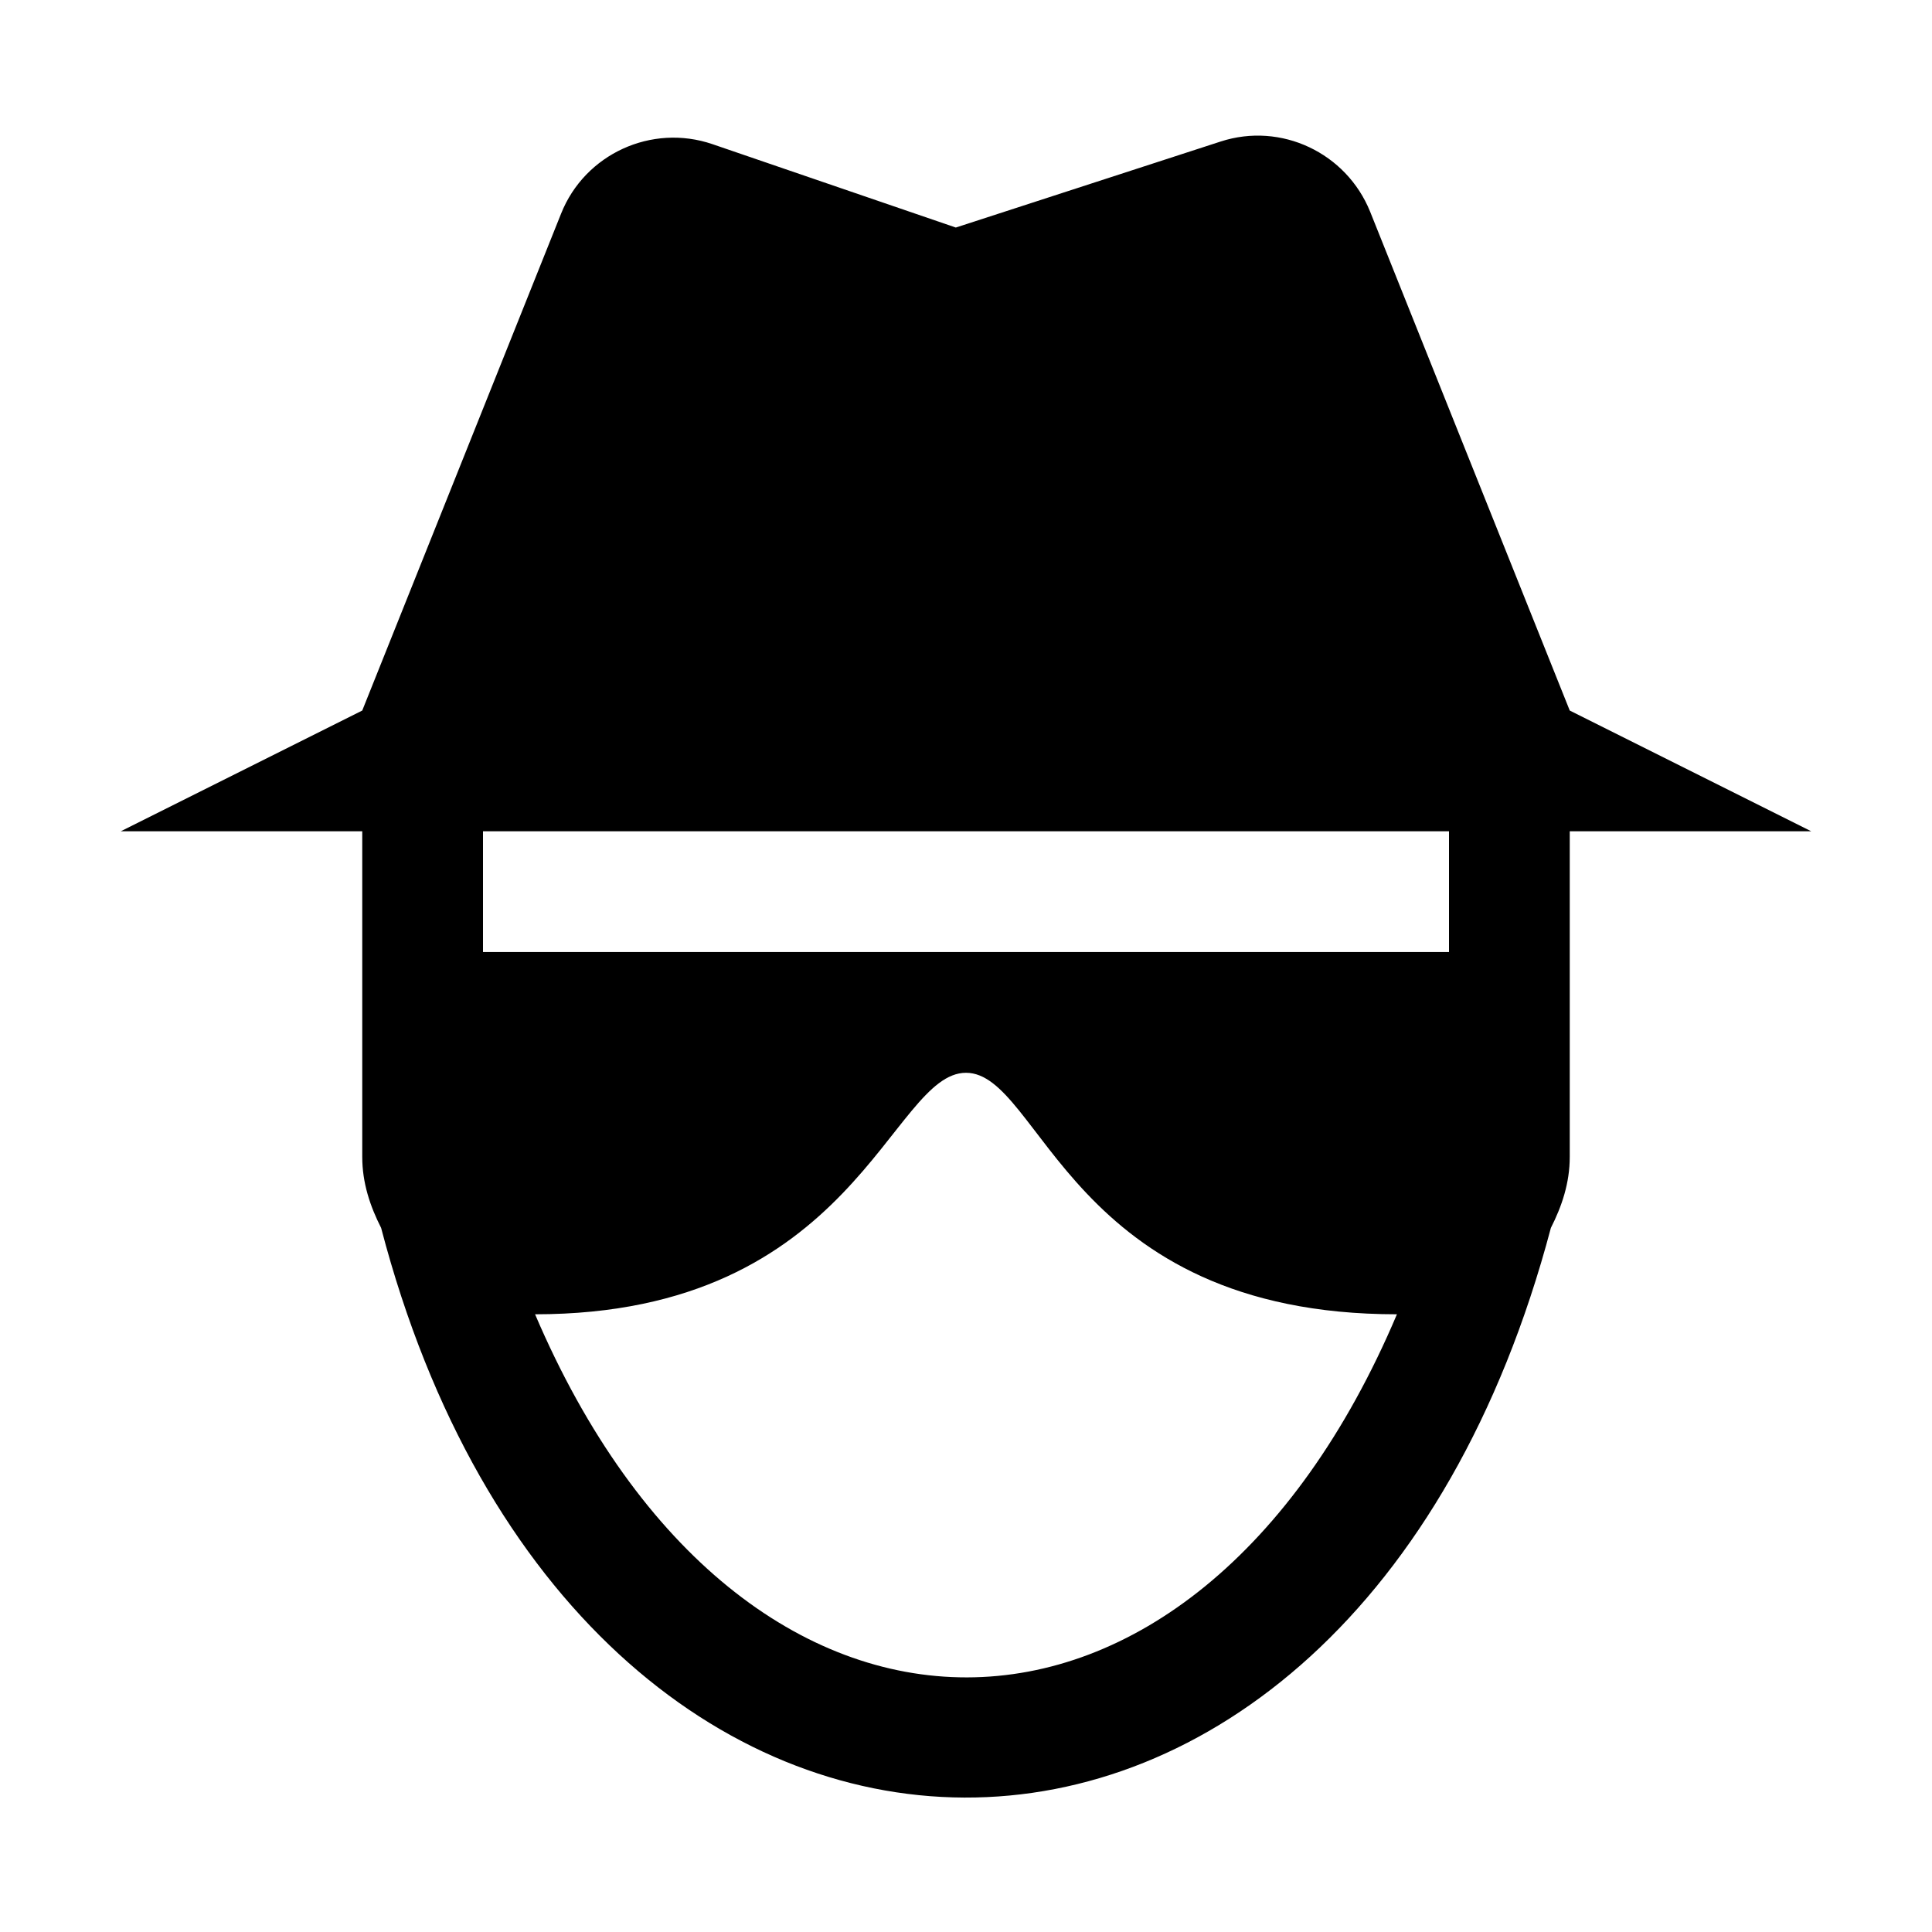
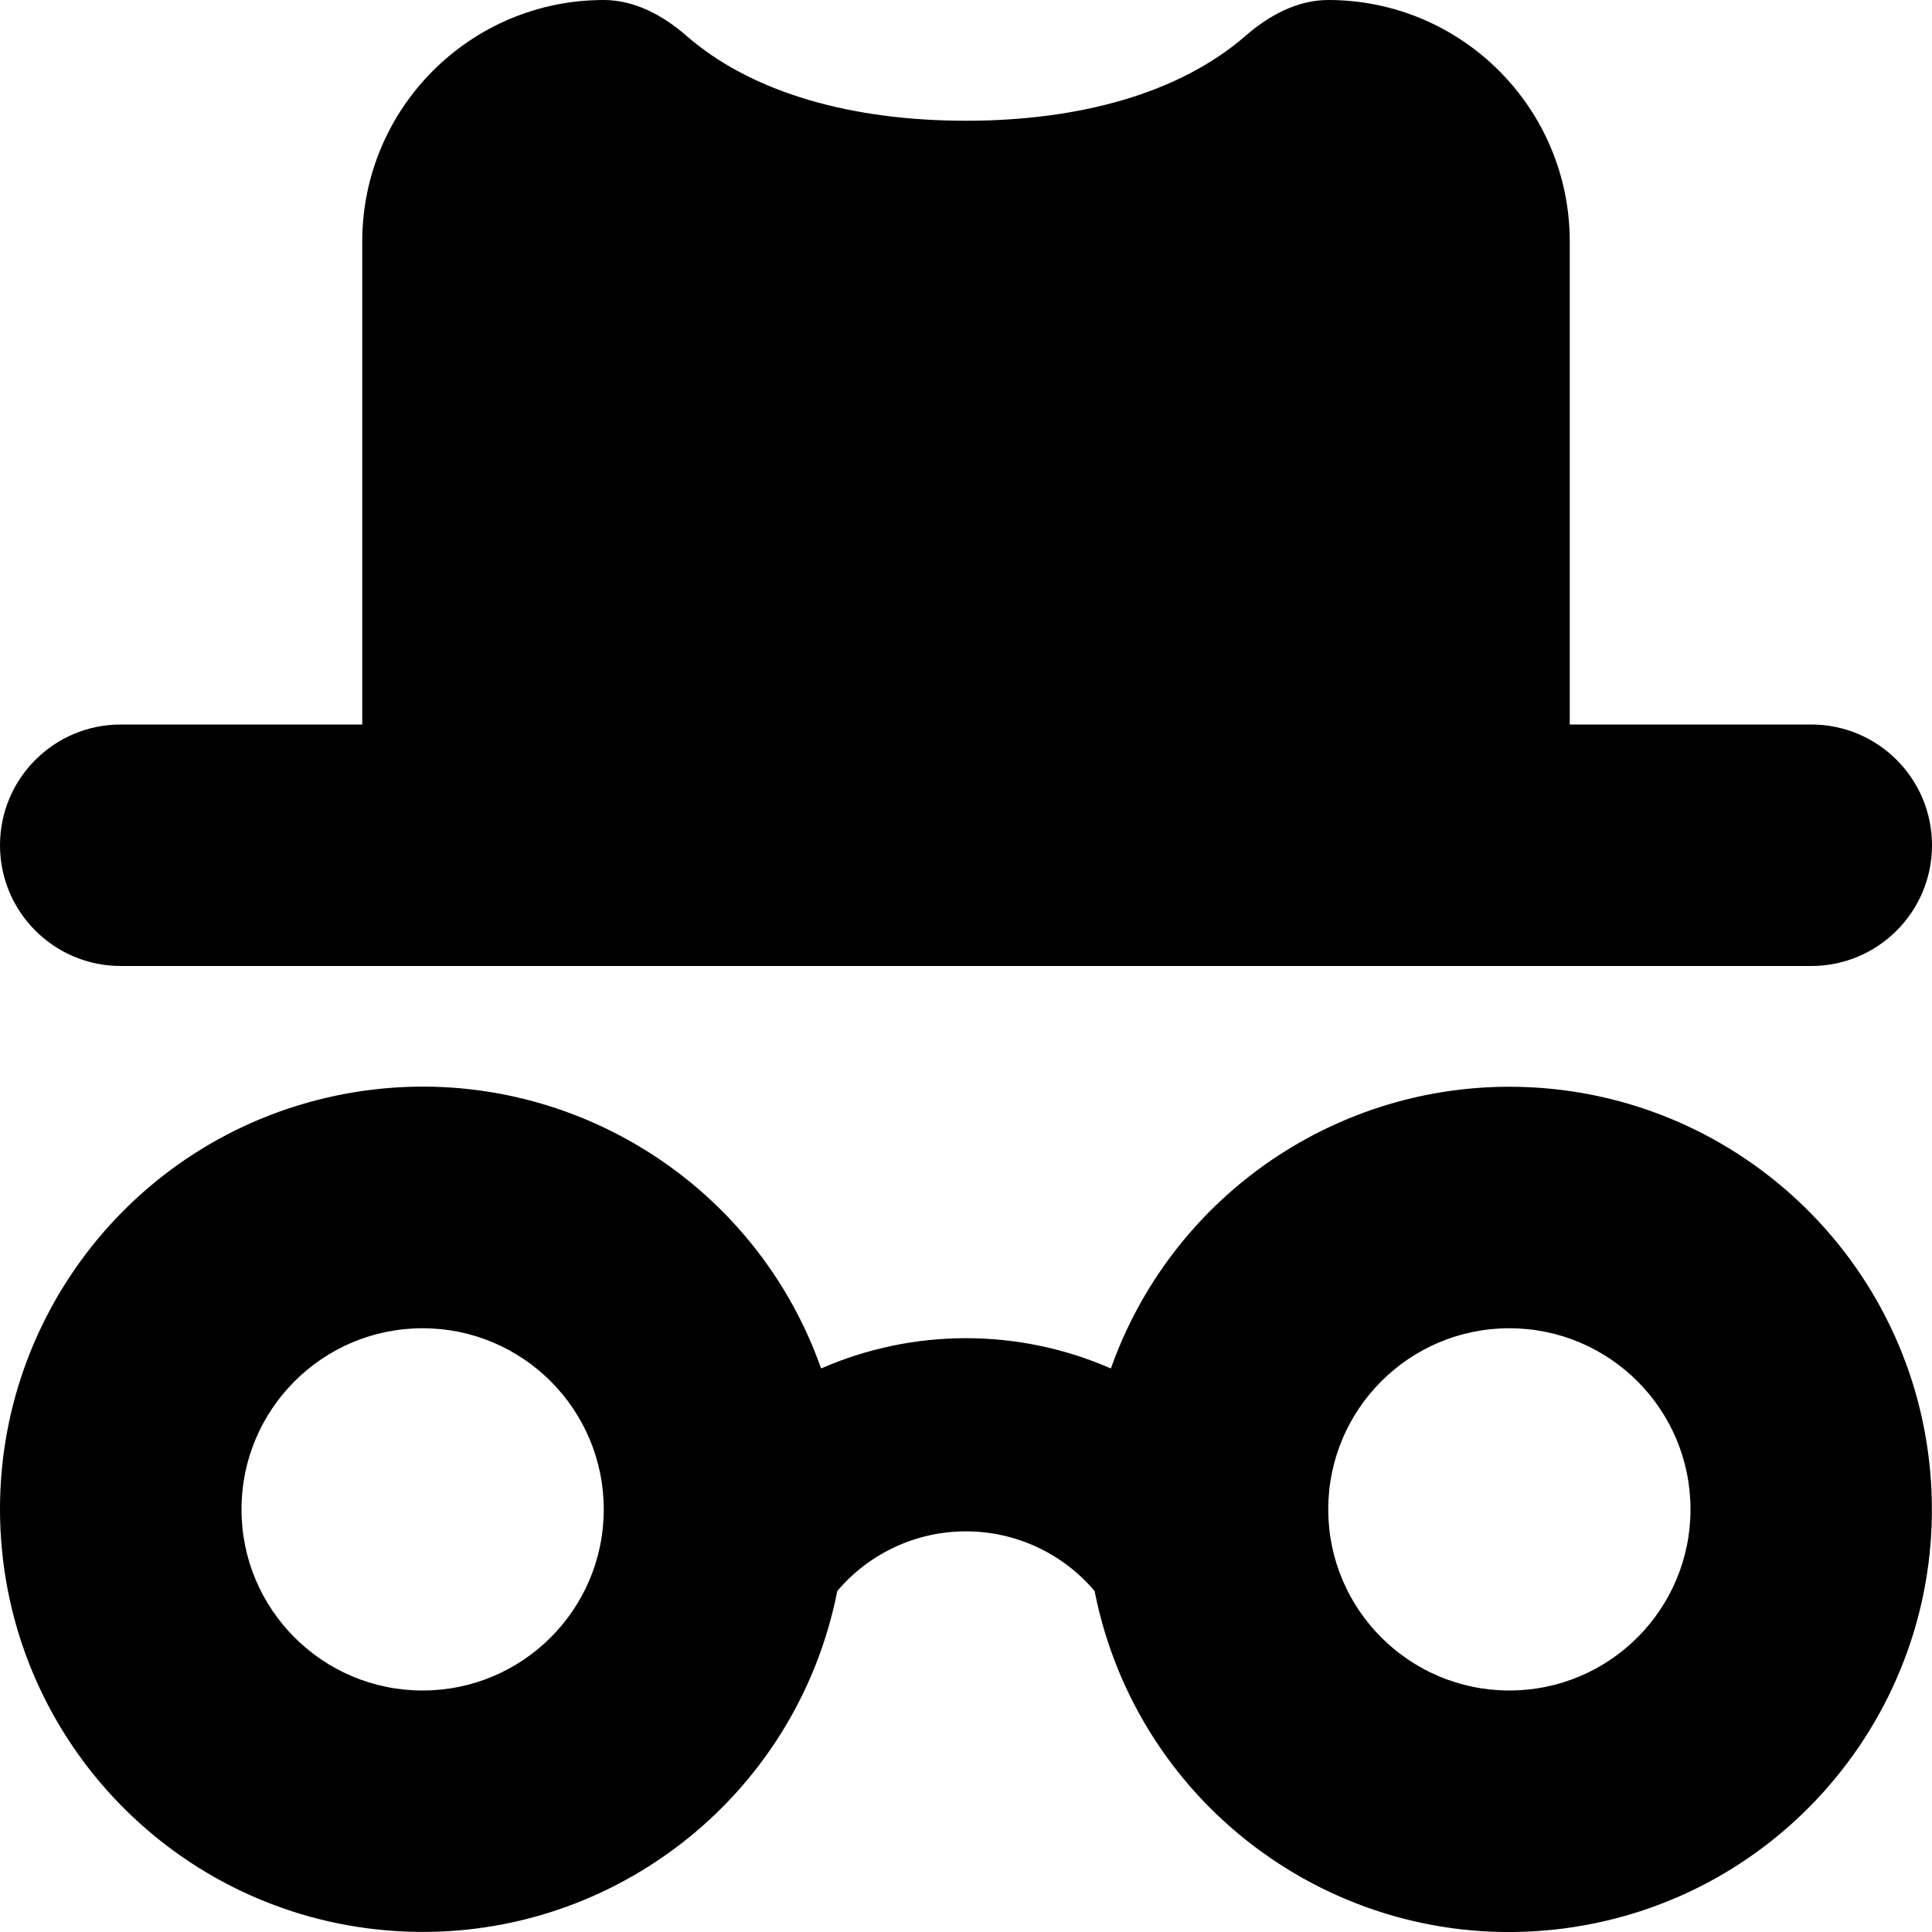
- <svg xmlns="http://www.w3.org/2000/svg" viewBox="0 0 512 512">
-   <path class="lexicon-icon-outline" d="M480,220.3l-64-32L363.1,56.1c-6.3-15.6-23.6-23.8-39.6-18.6l-70.2,22.8l-64.5-22.1c-16.1-5.5-33.8,2.6-40.1,18.4L96,188.3l-64,32h64v86.3c0,6.9,2.1,13.1,5,18.8c52.4,200.3,256.4,202.3,310,0c2.9-5.7,5-11.9,5-18.8v-86.3H480z M141.8,348.3c84.9,0,94.2-64,114.2-64s27.3,64,114.2,64C316,476.3,196.7,476.9,141.8,348.3z M384,252.3H128v-32h256V252.3z" />
+ <svg xmlns="http://www.w3.org/2000/svg" viewBox="0 0 16 16">
+   <path class="lexicon-icon-outline" d="M12.5 9a3.5 3.5 0 1 1-3.435 4.176 1.396 1.396 0 0 0-2.131 0 3.5 3.5 0 1 1-.134-1.843 2.997 2.997 0 0 1 2.4 0A3.502 3.502 0 0 1 12.5 9Zm-9 2a1.5 1.5 0 1 0 0 3 1.5 1.5 0 0 0 0-3Zm9 0a1.5 1.5 0 1 0 0 3 1.5 1.5 0 0 0 0-3Z" fill-rule="evenodd" clip-rule="evenodd" />
+   <path class="lexicon-icon-outline" d="M11 0a2 2 0 0 1 2 2v4h2a1 1 0 1 1 0 2H1a1 1 0 0 1 0-2h2V2a2 2 0 0 1 2-2c.255 0 .49.127.683.295C6.233.775 7.065 1 8 1c.935 0 1.768-.226 2.317-.705C10.51.127 10.745 0 11 0Z" />
</svg>
